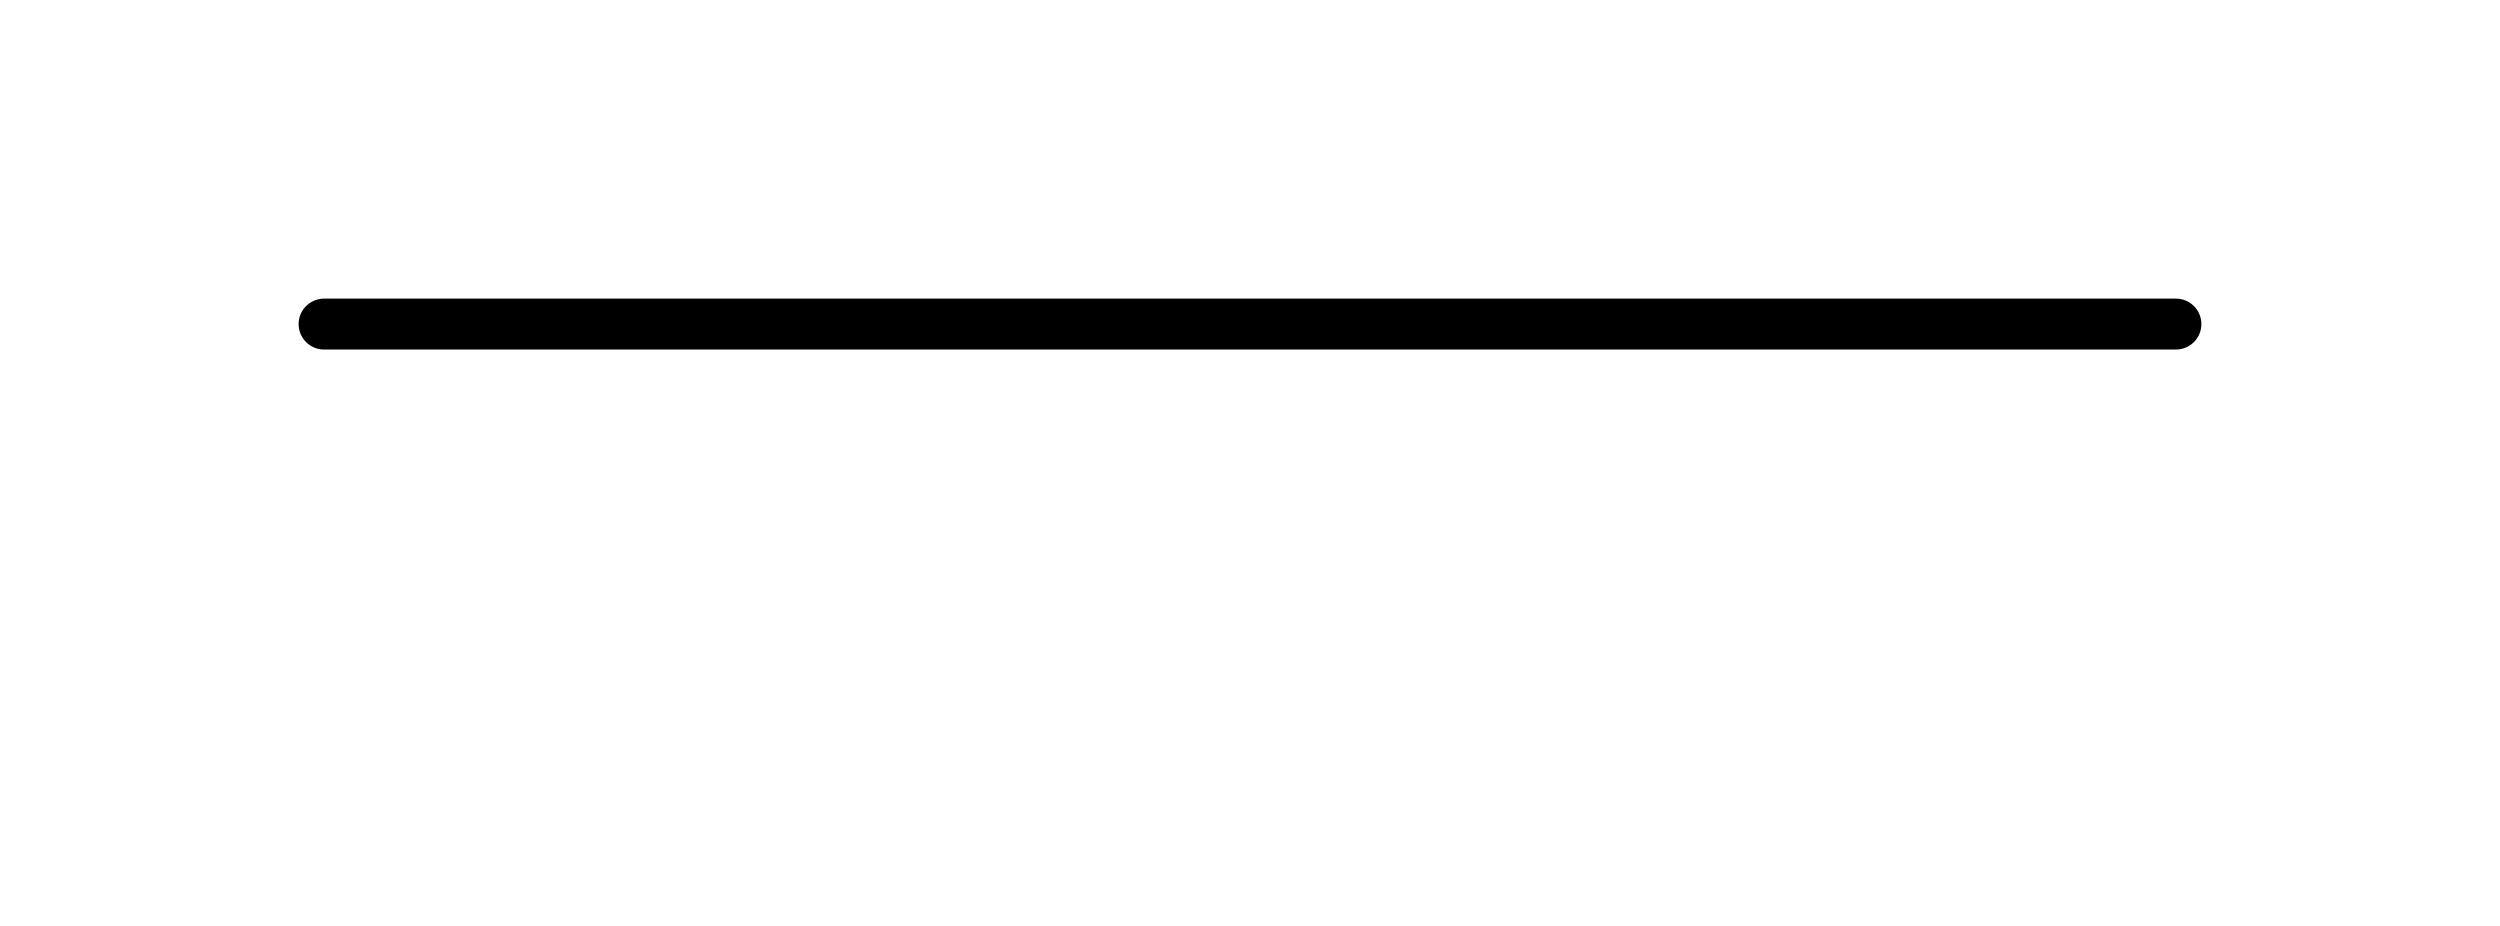
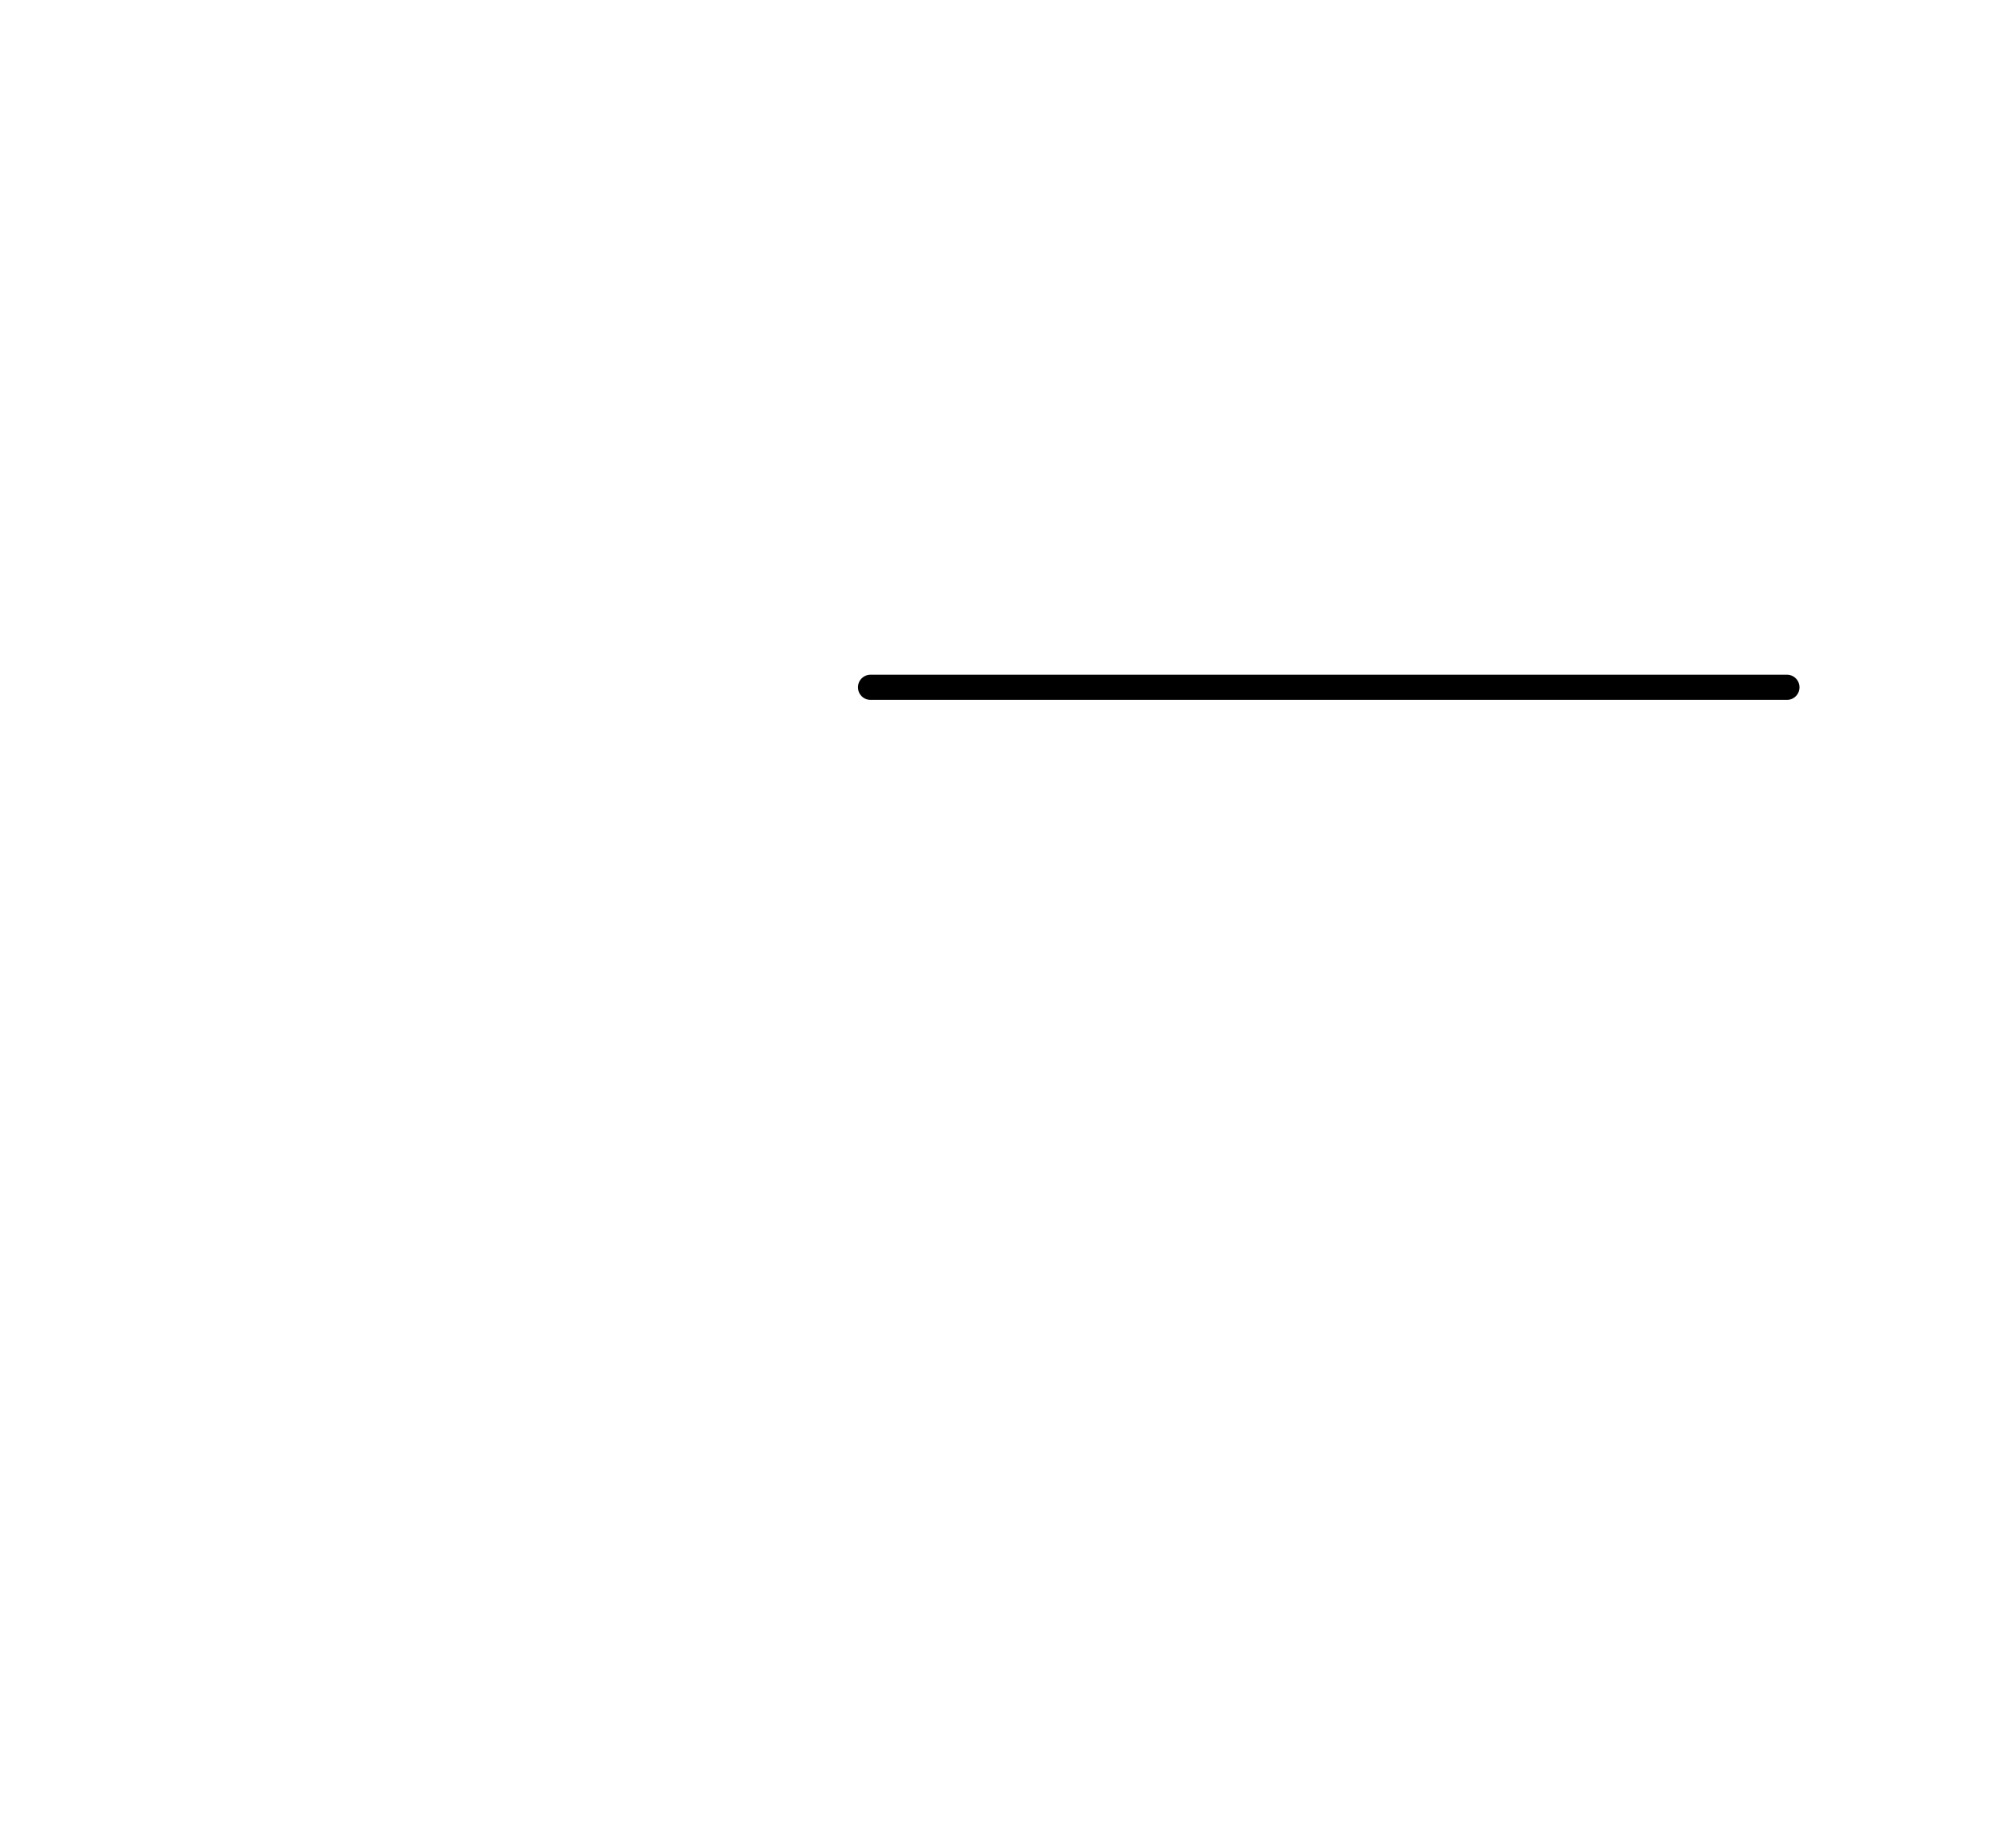
- <svg class="outline" viewBox="-0.35 -0.35 2.7 1" role="img" aria-label="M" fill="none" stroke="currentColor" stroke-width="0.055" stroke-linecap="round" stroke-linejoin="round">
+ <svg class="outline" viewBox="-1.9 -1.5 4.4 4" role="img" aria-label="M" fill="none" stroke="currentColor" stroke-width="0.055" stroke-linecap="round" stroke-linejoin="round">
  <path d="M0 0 L2 0" />
</svg>
